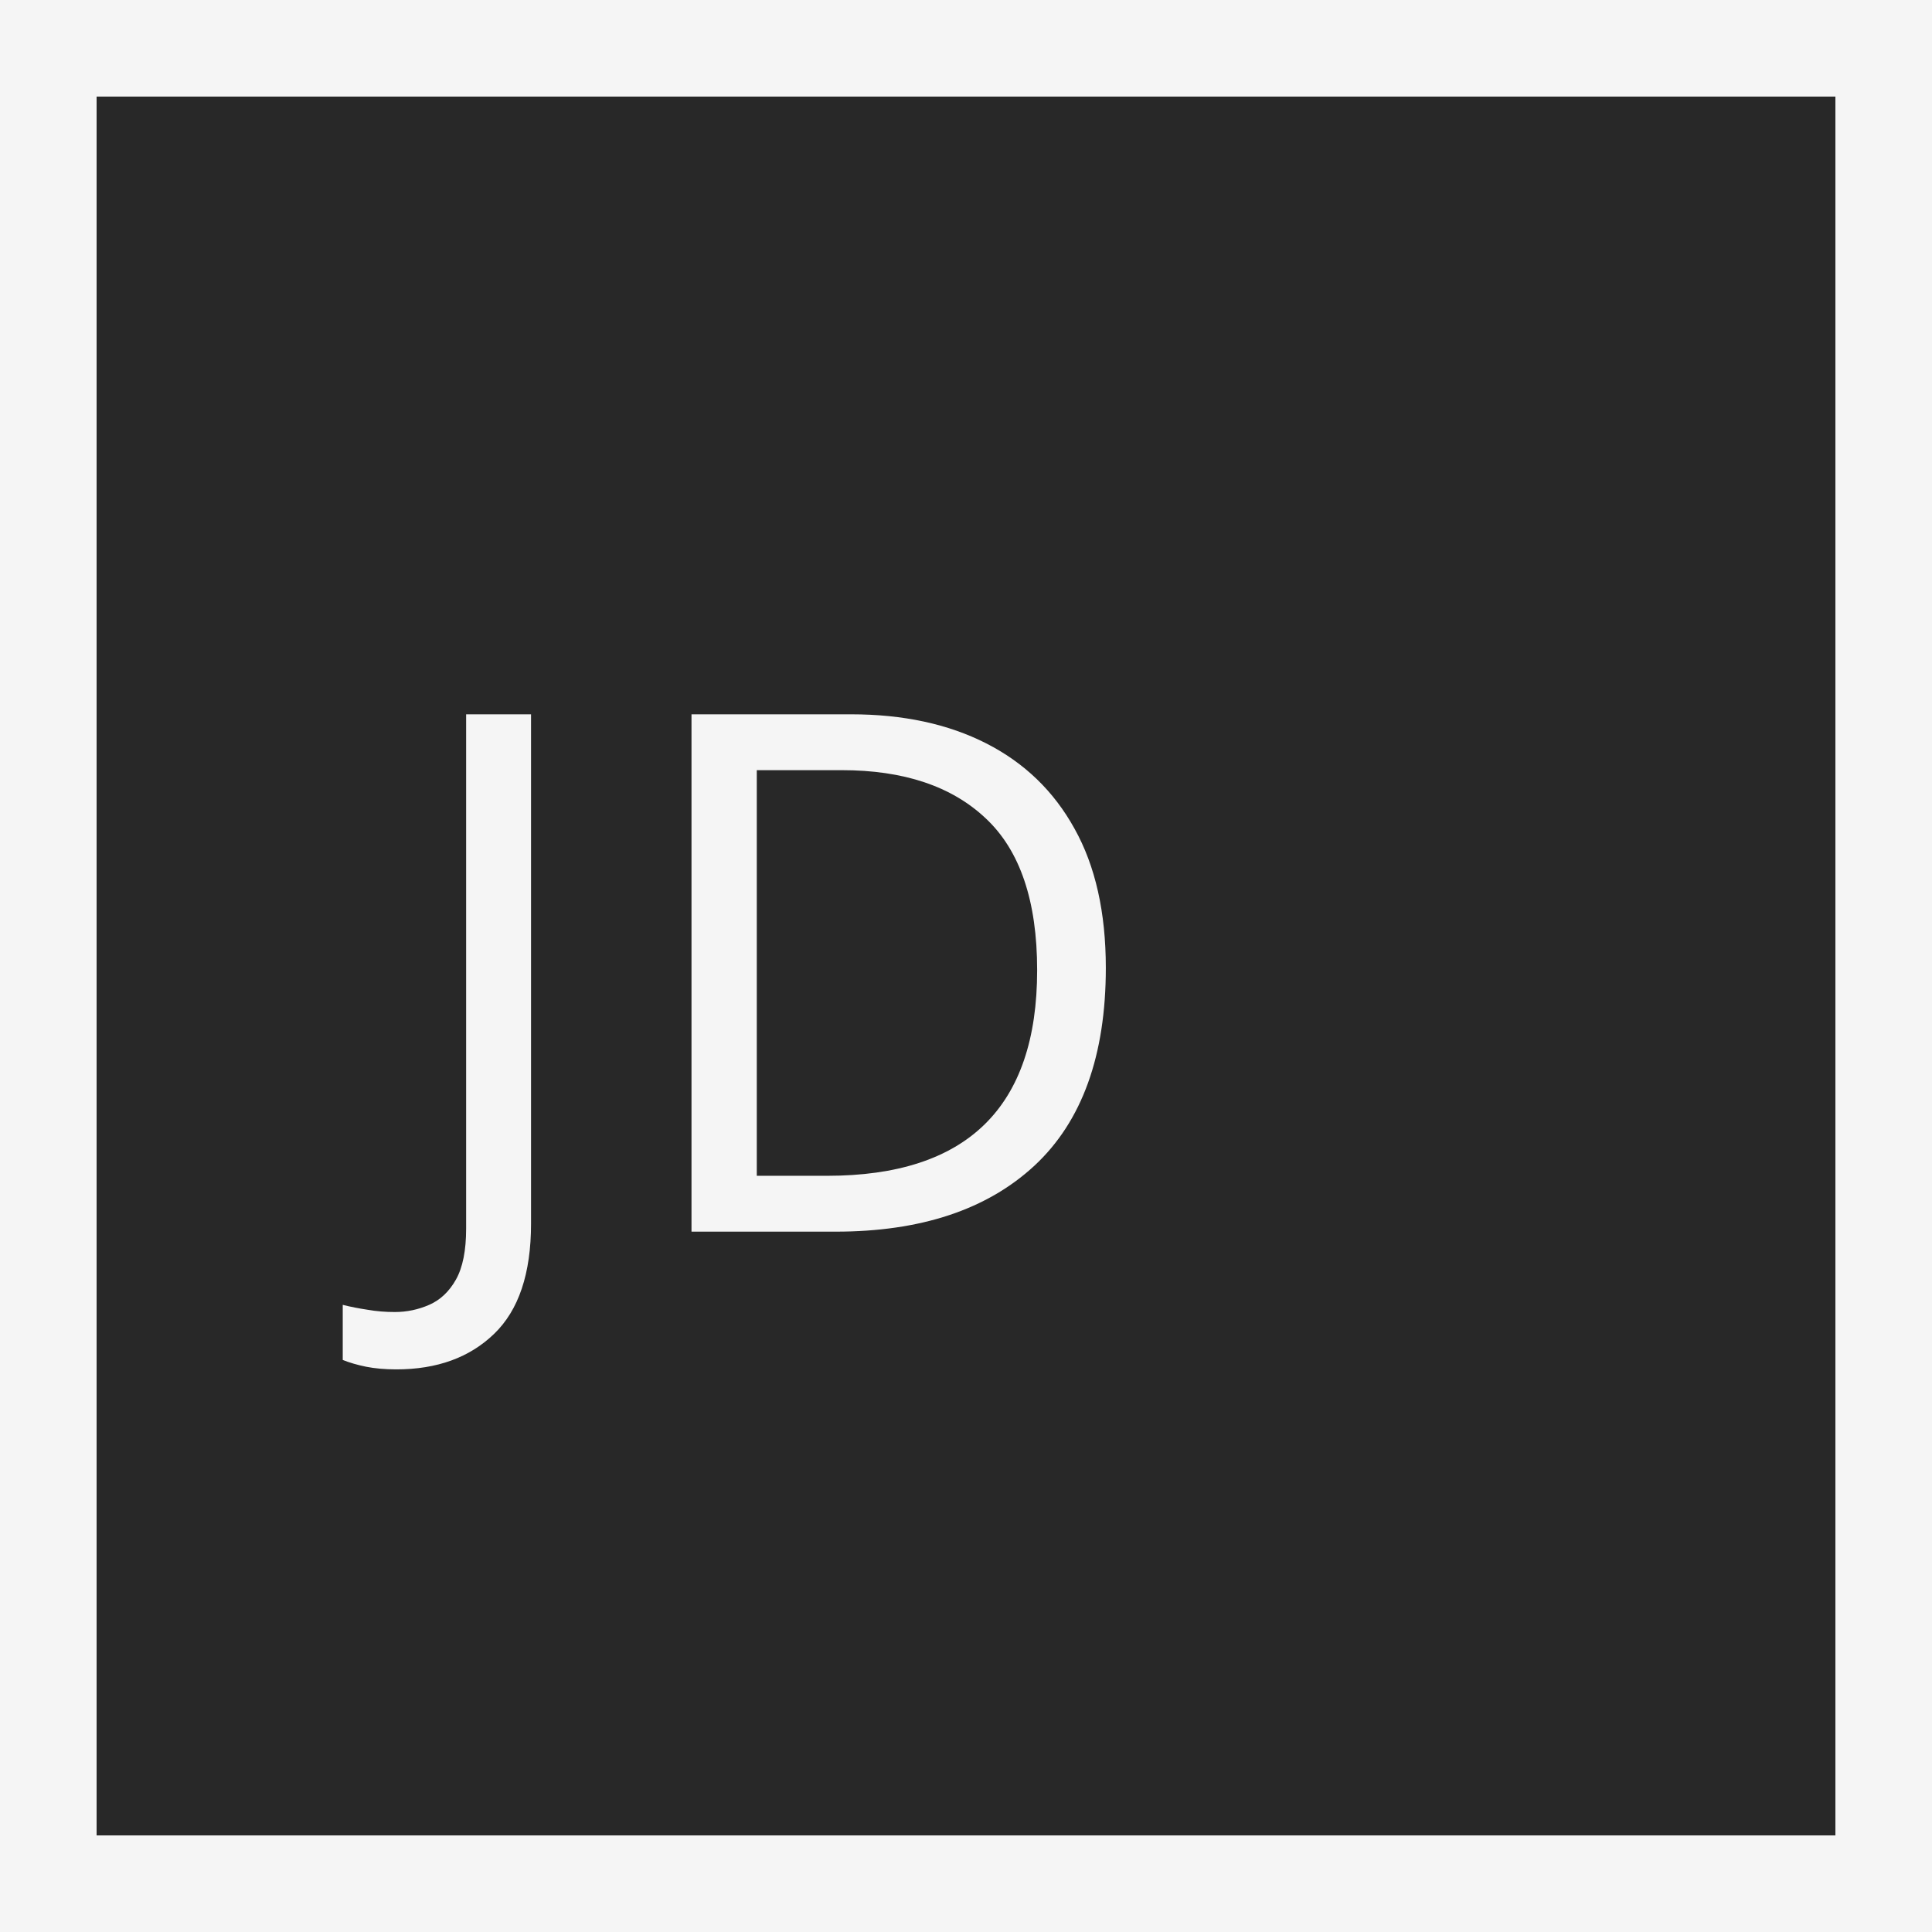
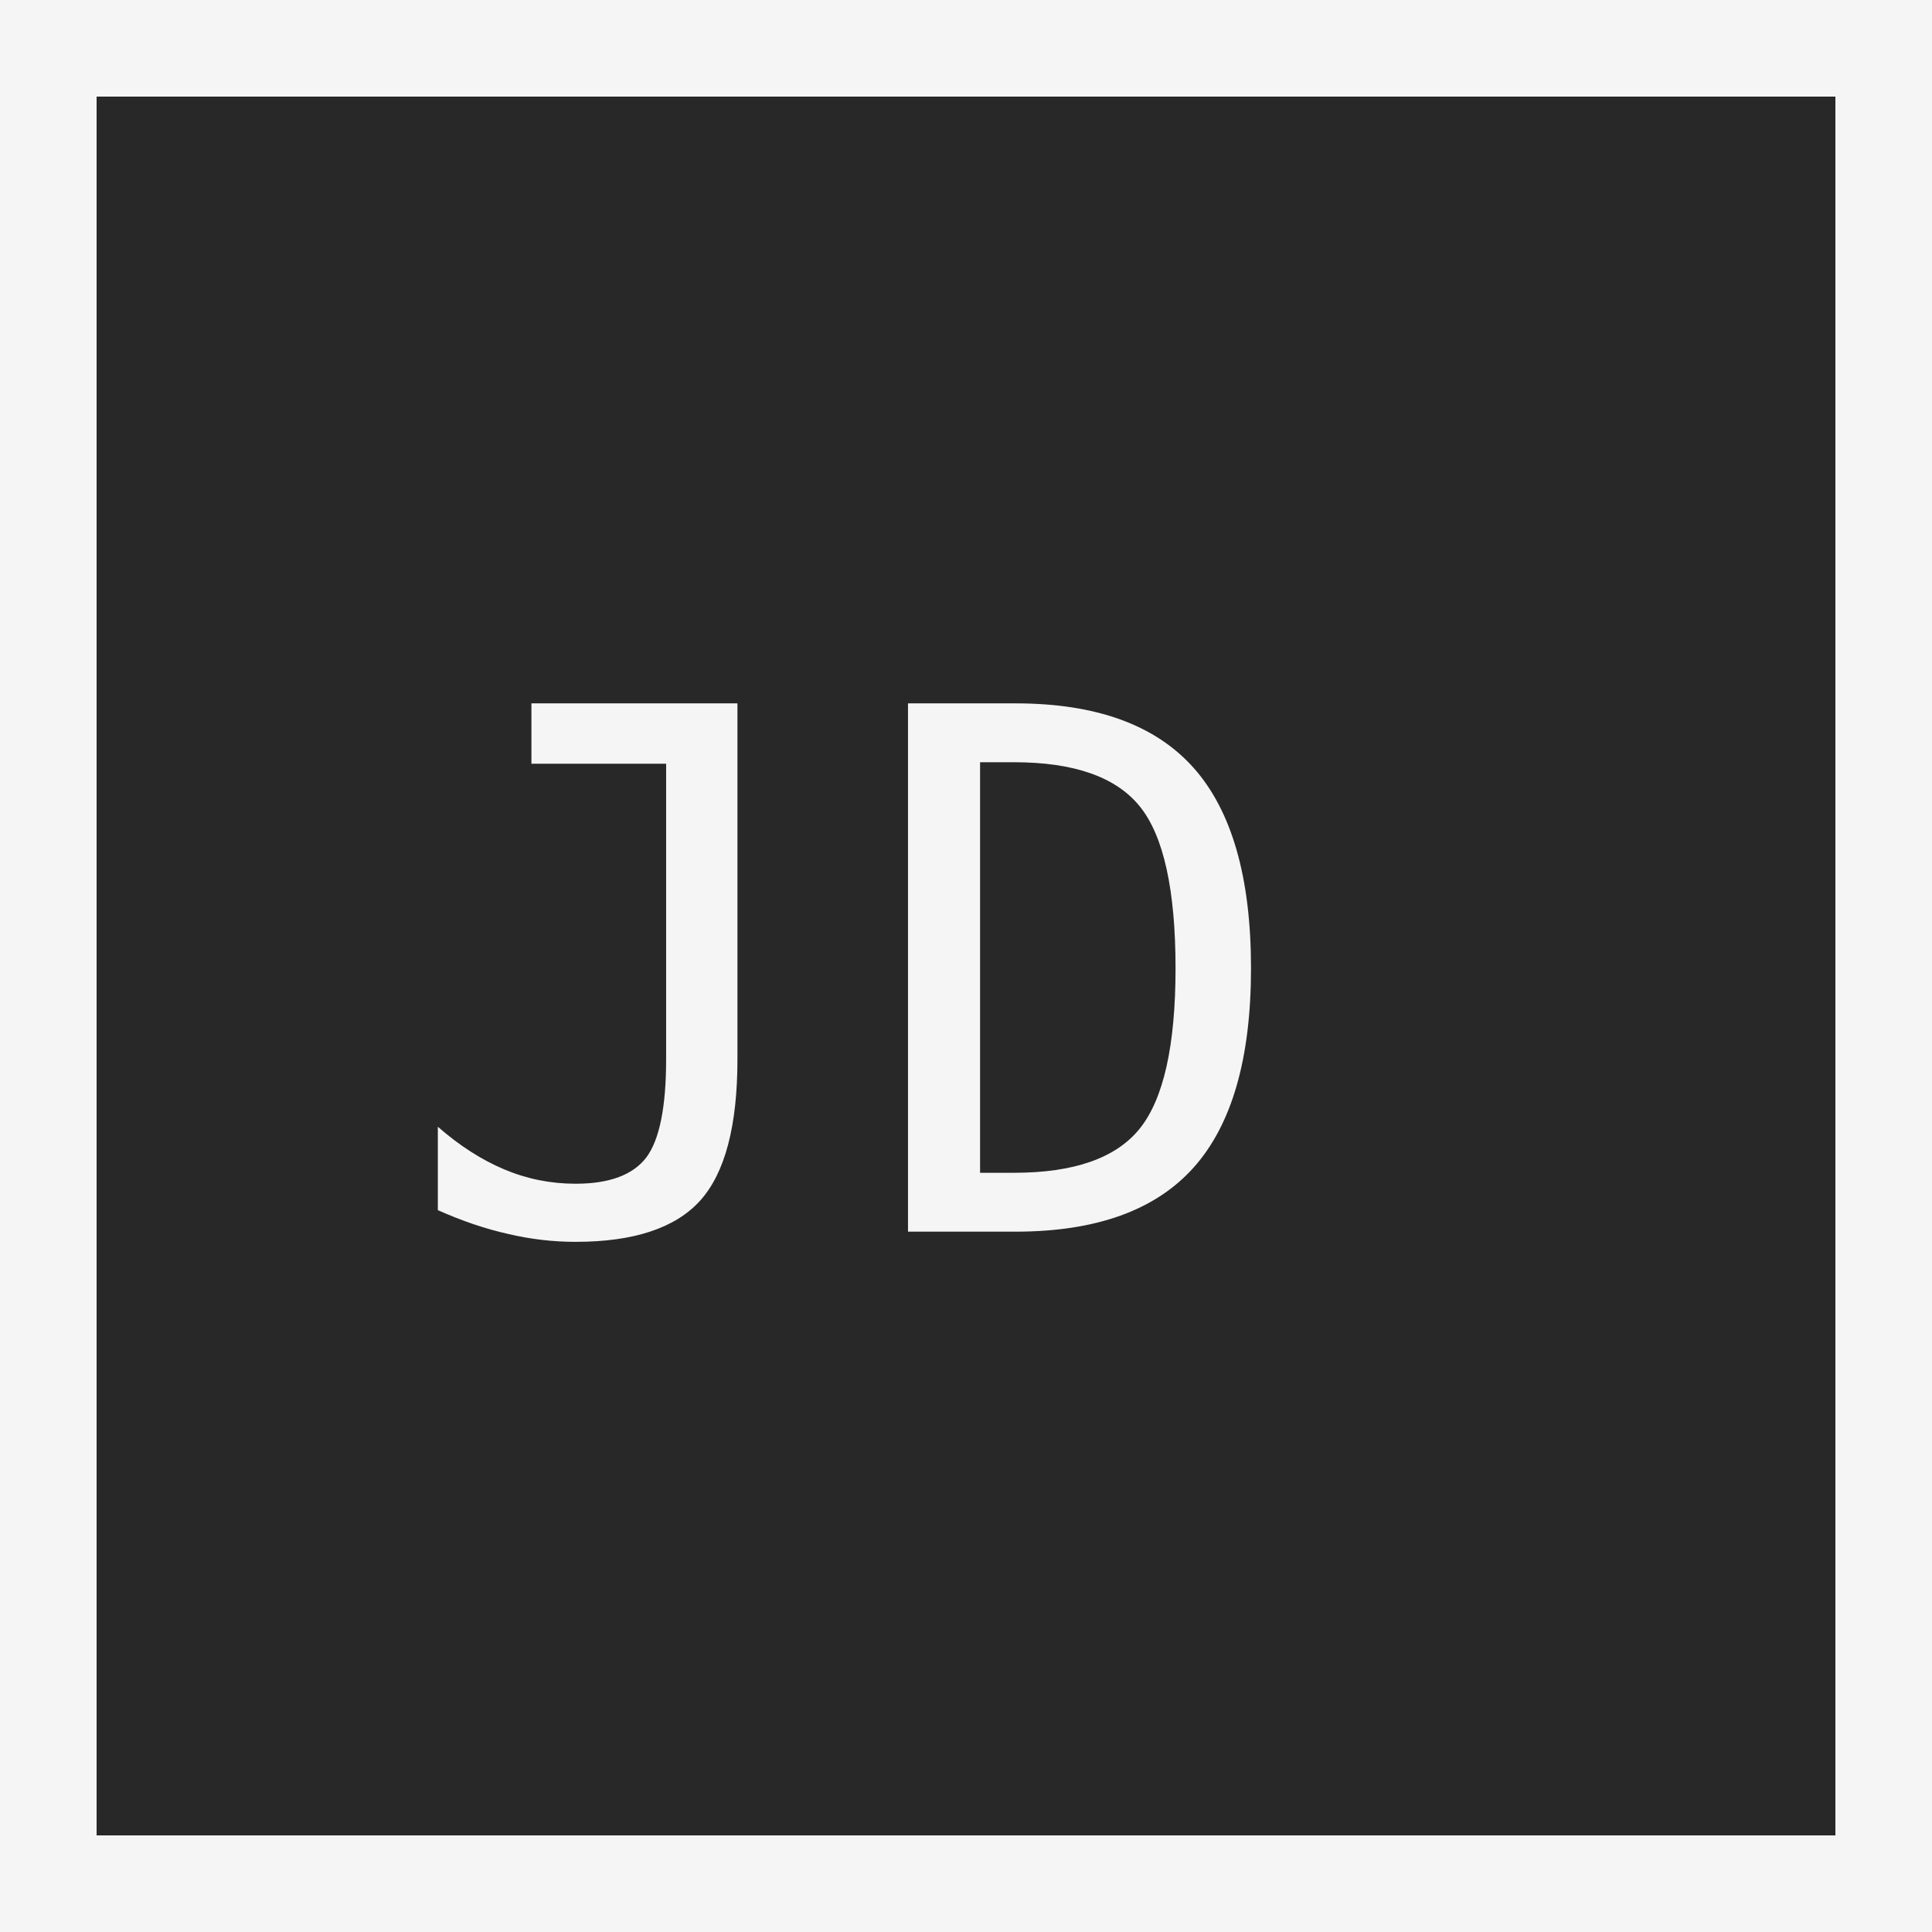
<svg xmlns="http://www.w3.org/2000/svg" version="1.1" id="Layer_1" x="0px" y="0px" viewBox="0 0 80 80" style="enable-background:new 0 0 80 80;" xml:space="preserve">
  <style type="text/css">
	.st0{fill:#282828;}
	.st1{fill:#F5F5F5;}
- 	.st2{font-family:'Audiowide-Regular';}
+ 	.st2{font-family:'Audiowide-Regular', monospace;}
	.st3{font-size:30px;}
	.st4{letter-spacing:1;}
</style>
  <g transform="translate(-345 -641)">
    <g transform="translate(425.642 640.577) rotate(90)">
      <g transform="translate(0.423 80.642) rotate(-90)">
        <path class="st0" d="M78,78H2V2h76V78z" />
        <path class="st1" d="M76,76V4H4v72H76 M80,80H0V0h80V80z" />
      </g>
      <text transform="matrix(0 -1 1 0 51.423 64.106)" class="st1 st2 st3 st4">JD</text>
    </g>
  </g>
</svg>
